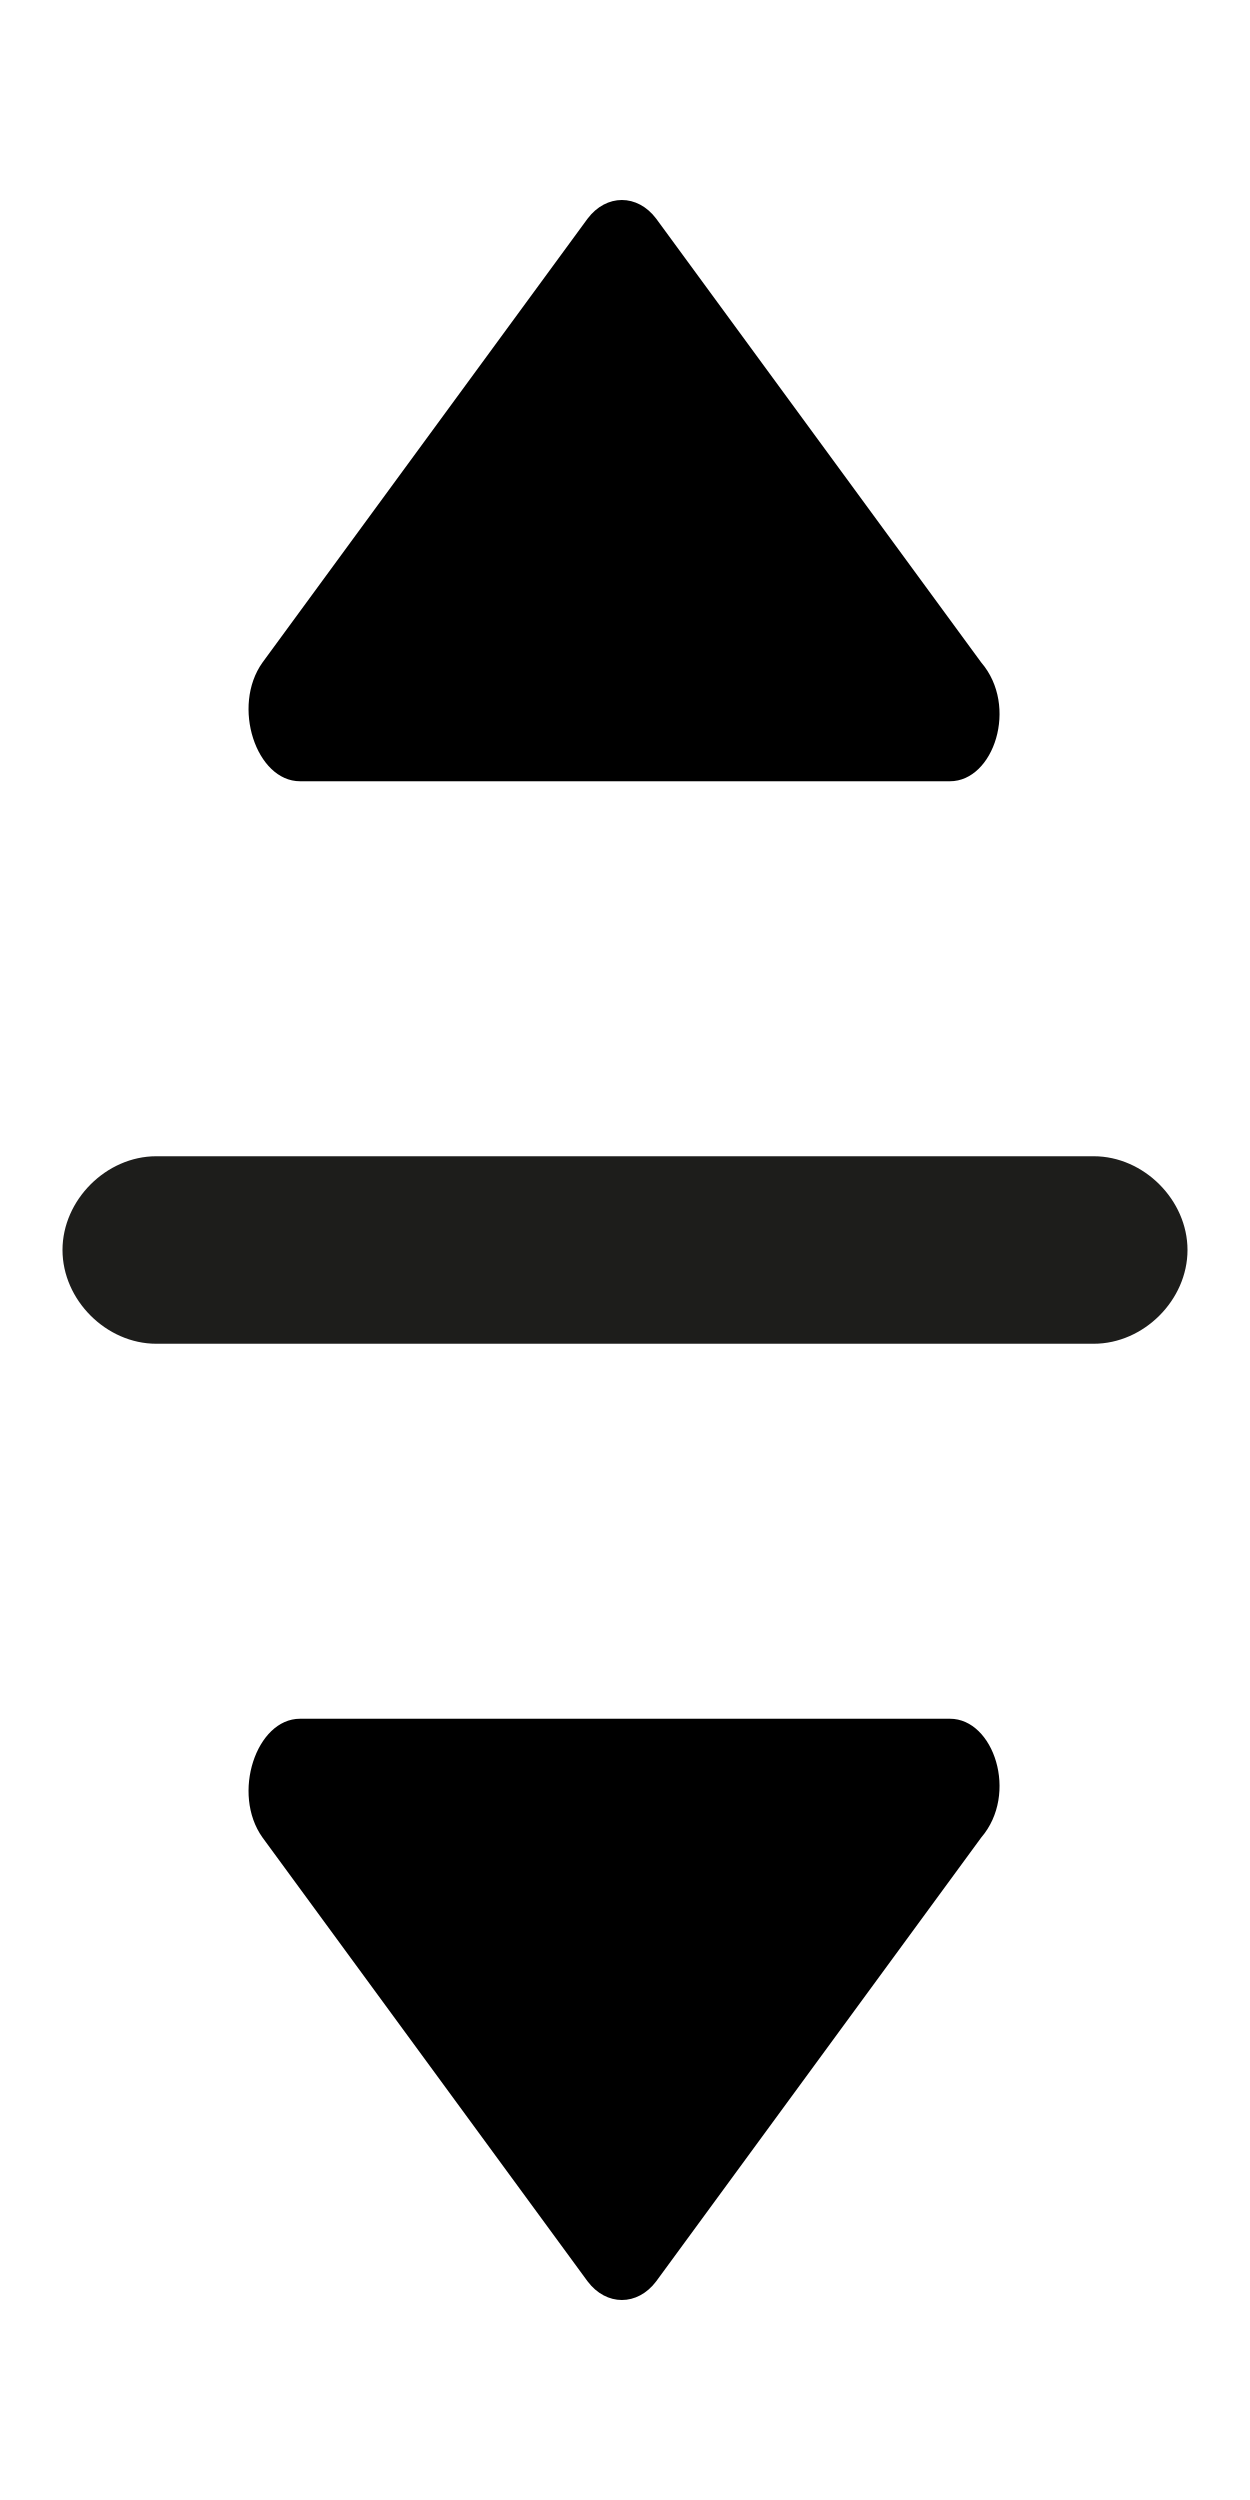
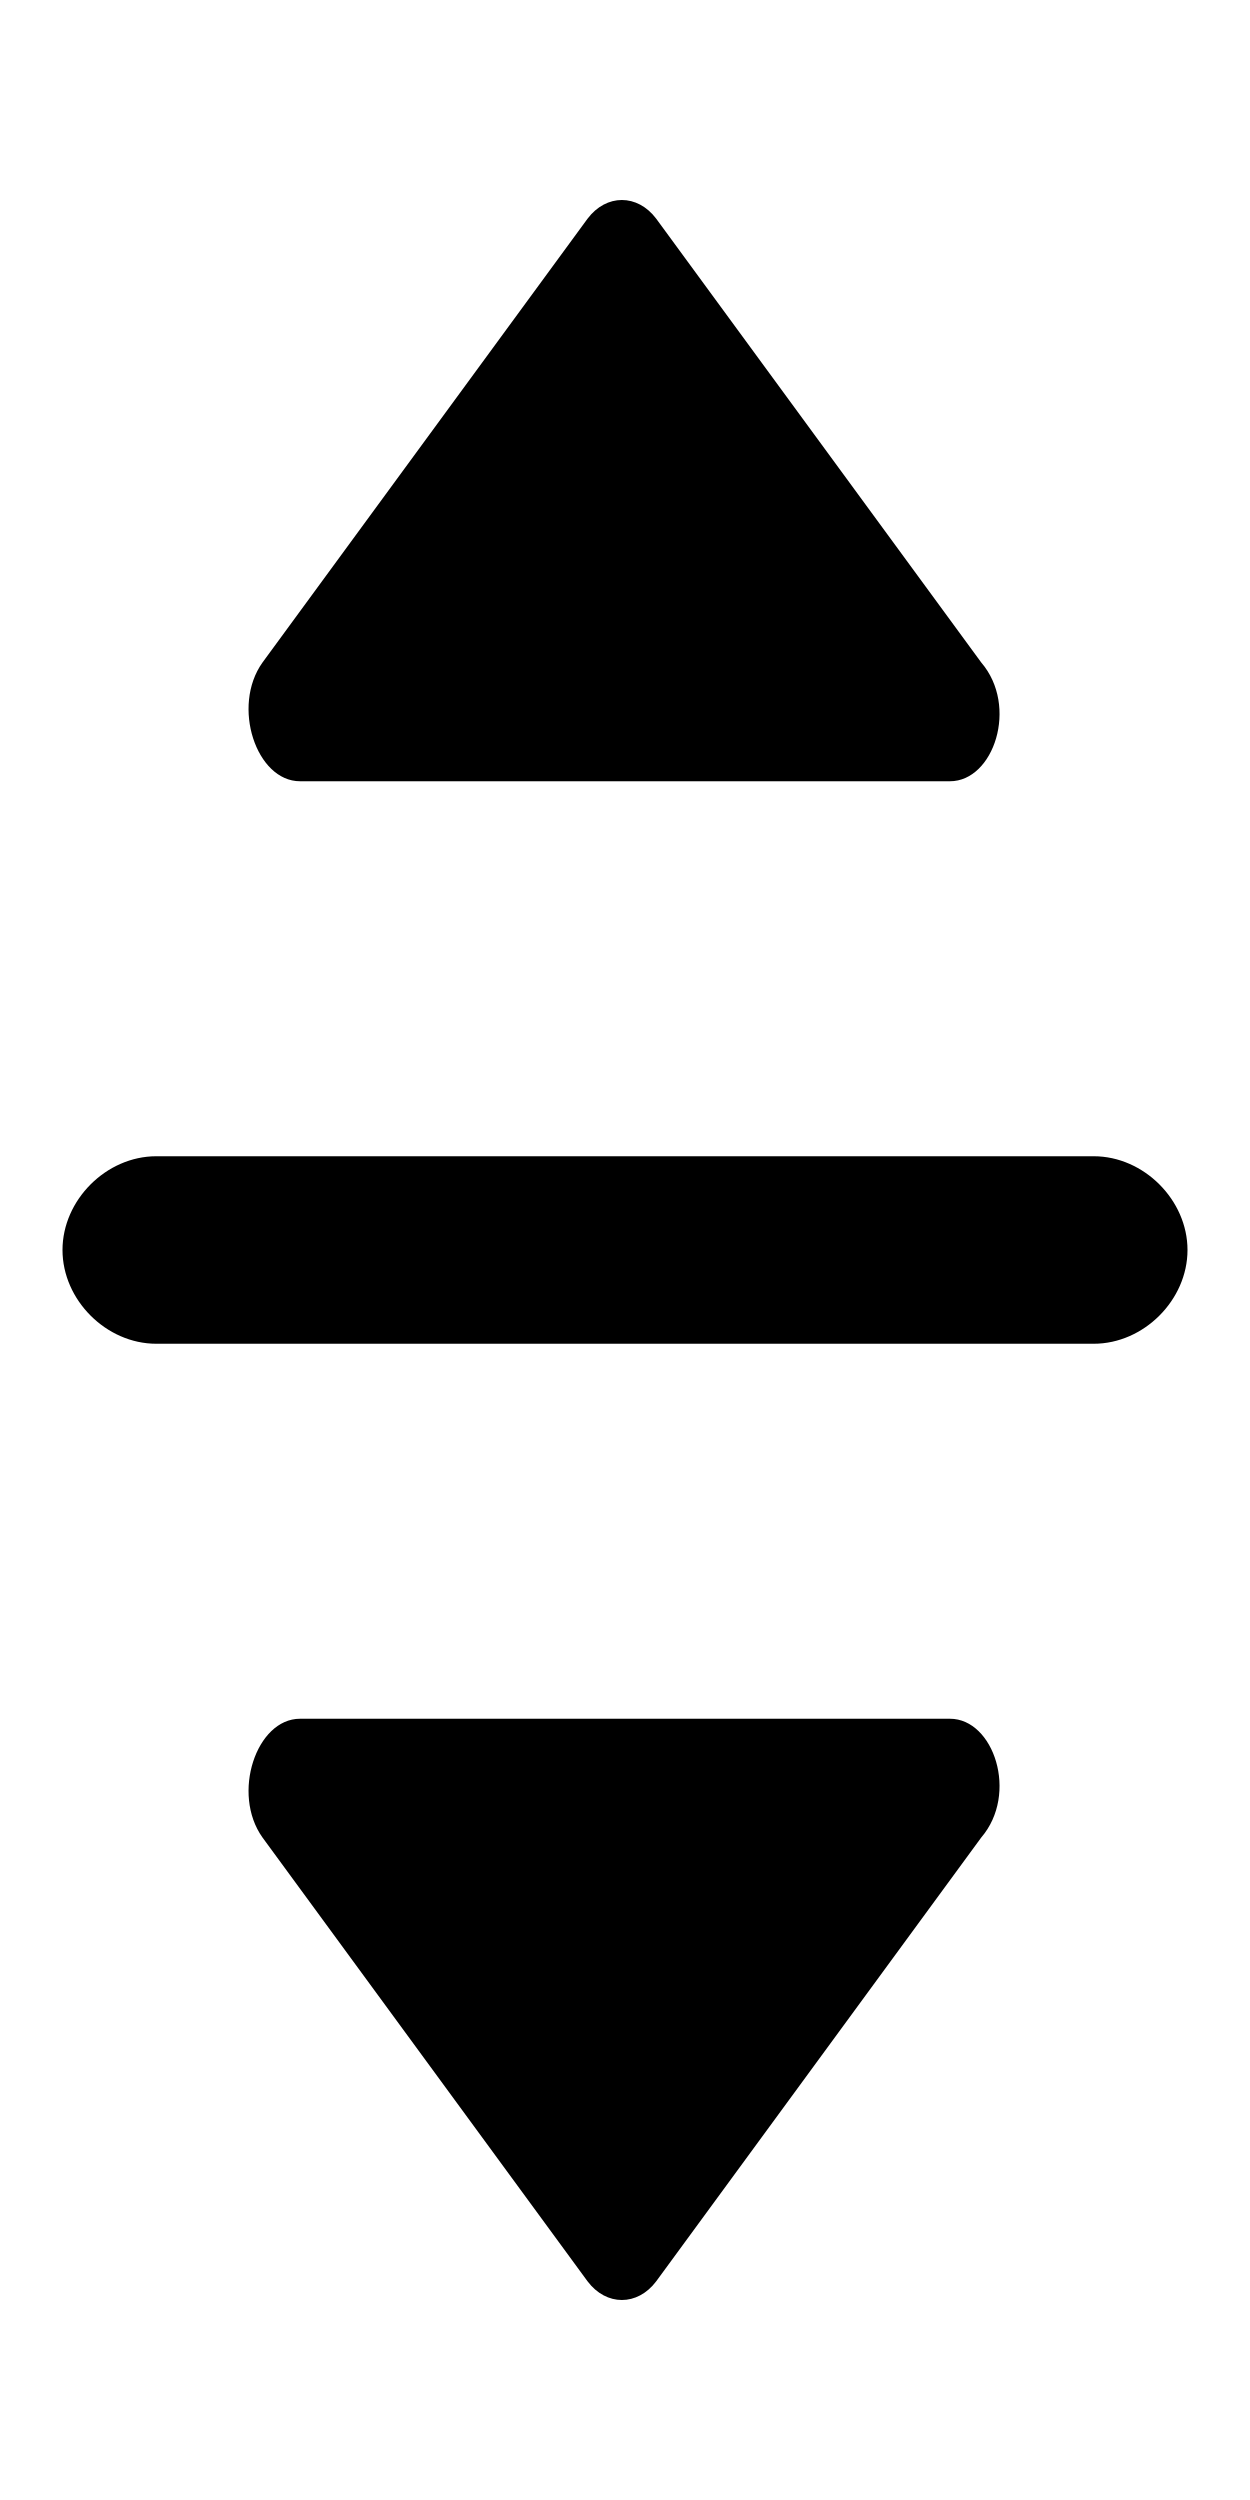
<svg xmlns="http://www.w3.org/2000/svg" version="1.1" id="Layer_1" x="0px" y="0px" viewBox="0 0 20 40" style="enable-background:new 0 0 20 40;" xml:space="preserve">
-   <style type="text/css">
- 	.st0{fill:#1D1D1B;}
- </style>
  <path class="st0" d="M17.5,21.5h-15C1.7,21.5,1,20.8,1,20v0c0-0.8,0.7-1.5,1.5-1.5h15c0.8,0,1.5,0.7,1.5,1.5v0  C19,20.8,18.3,21.5,17.5,21.5z" />
  <path d="M15.2,12.5H4.8c-0.7,0-1.1-1.2-0.6-1.9l5.2-7.1c0.3-0.4,0.8-0.4,1.1,0l5.2,7.1C16.3,11.3,15.9,12.5,15.2,12.5L15.2,12.5z" />
  <path d="M15.2,27.5H4.8c-0.7,0-1.1,1.2-0.6,1.9l5.2,7.1c0.3,0.4,0.8,0.4,1.1,0l5.2-7.1C16.3,28.7,15.9,27.5,15.2,27.5L15.2,27.5z" />
</svg>
